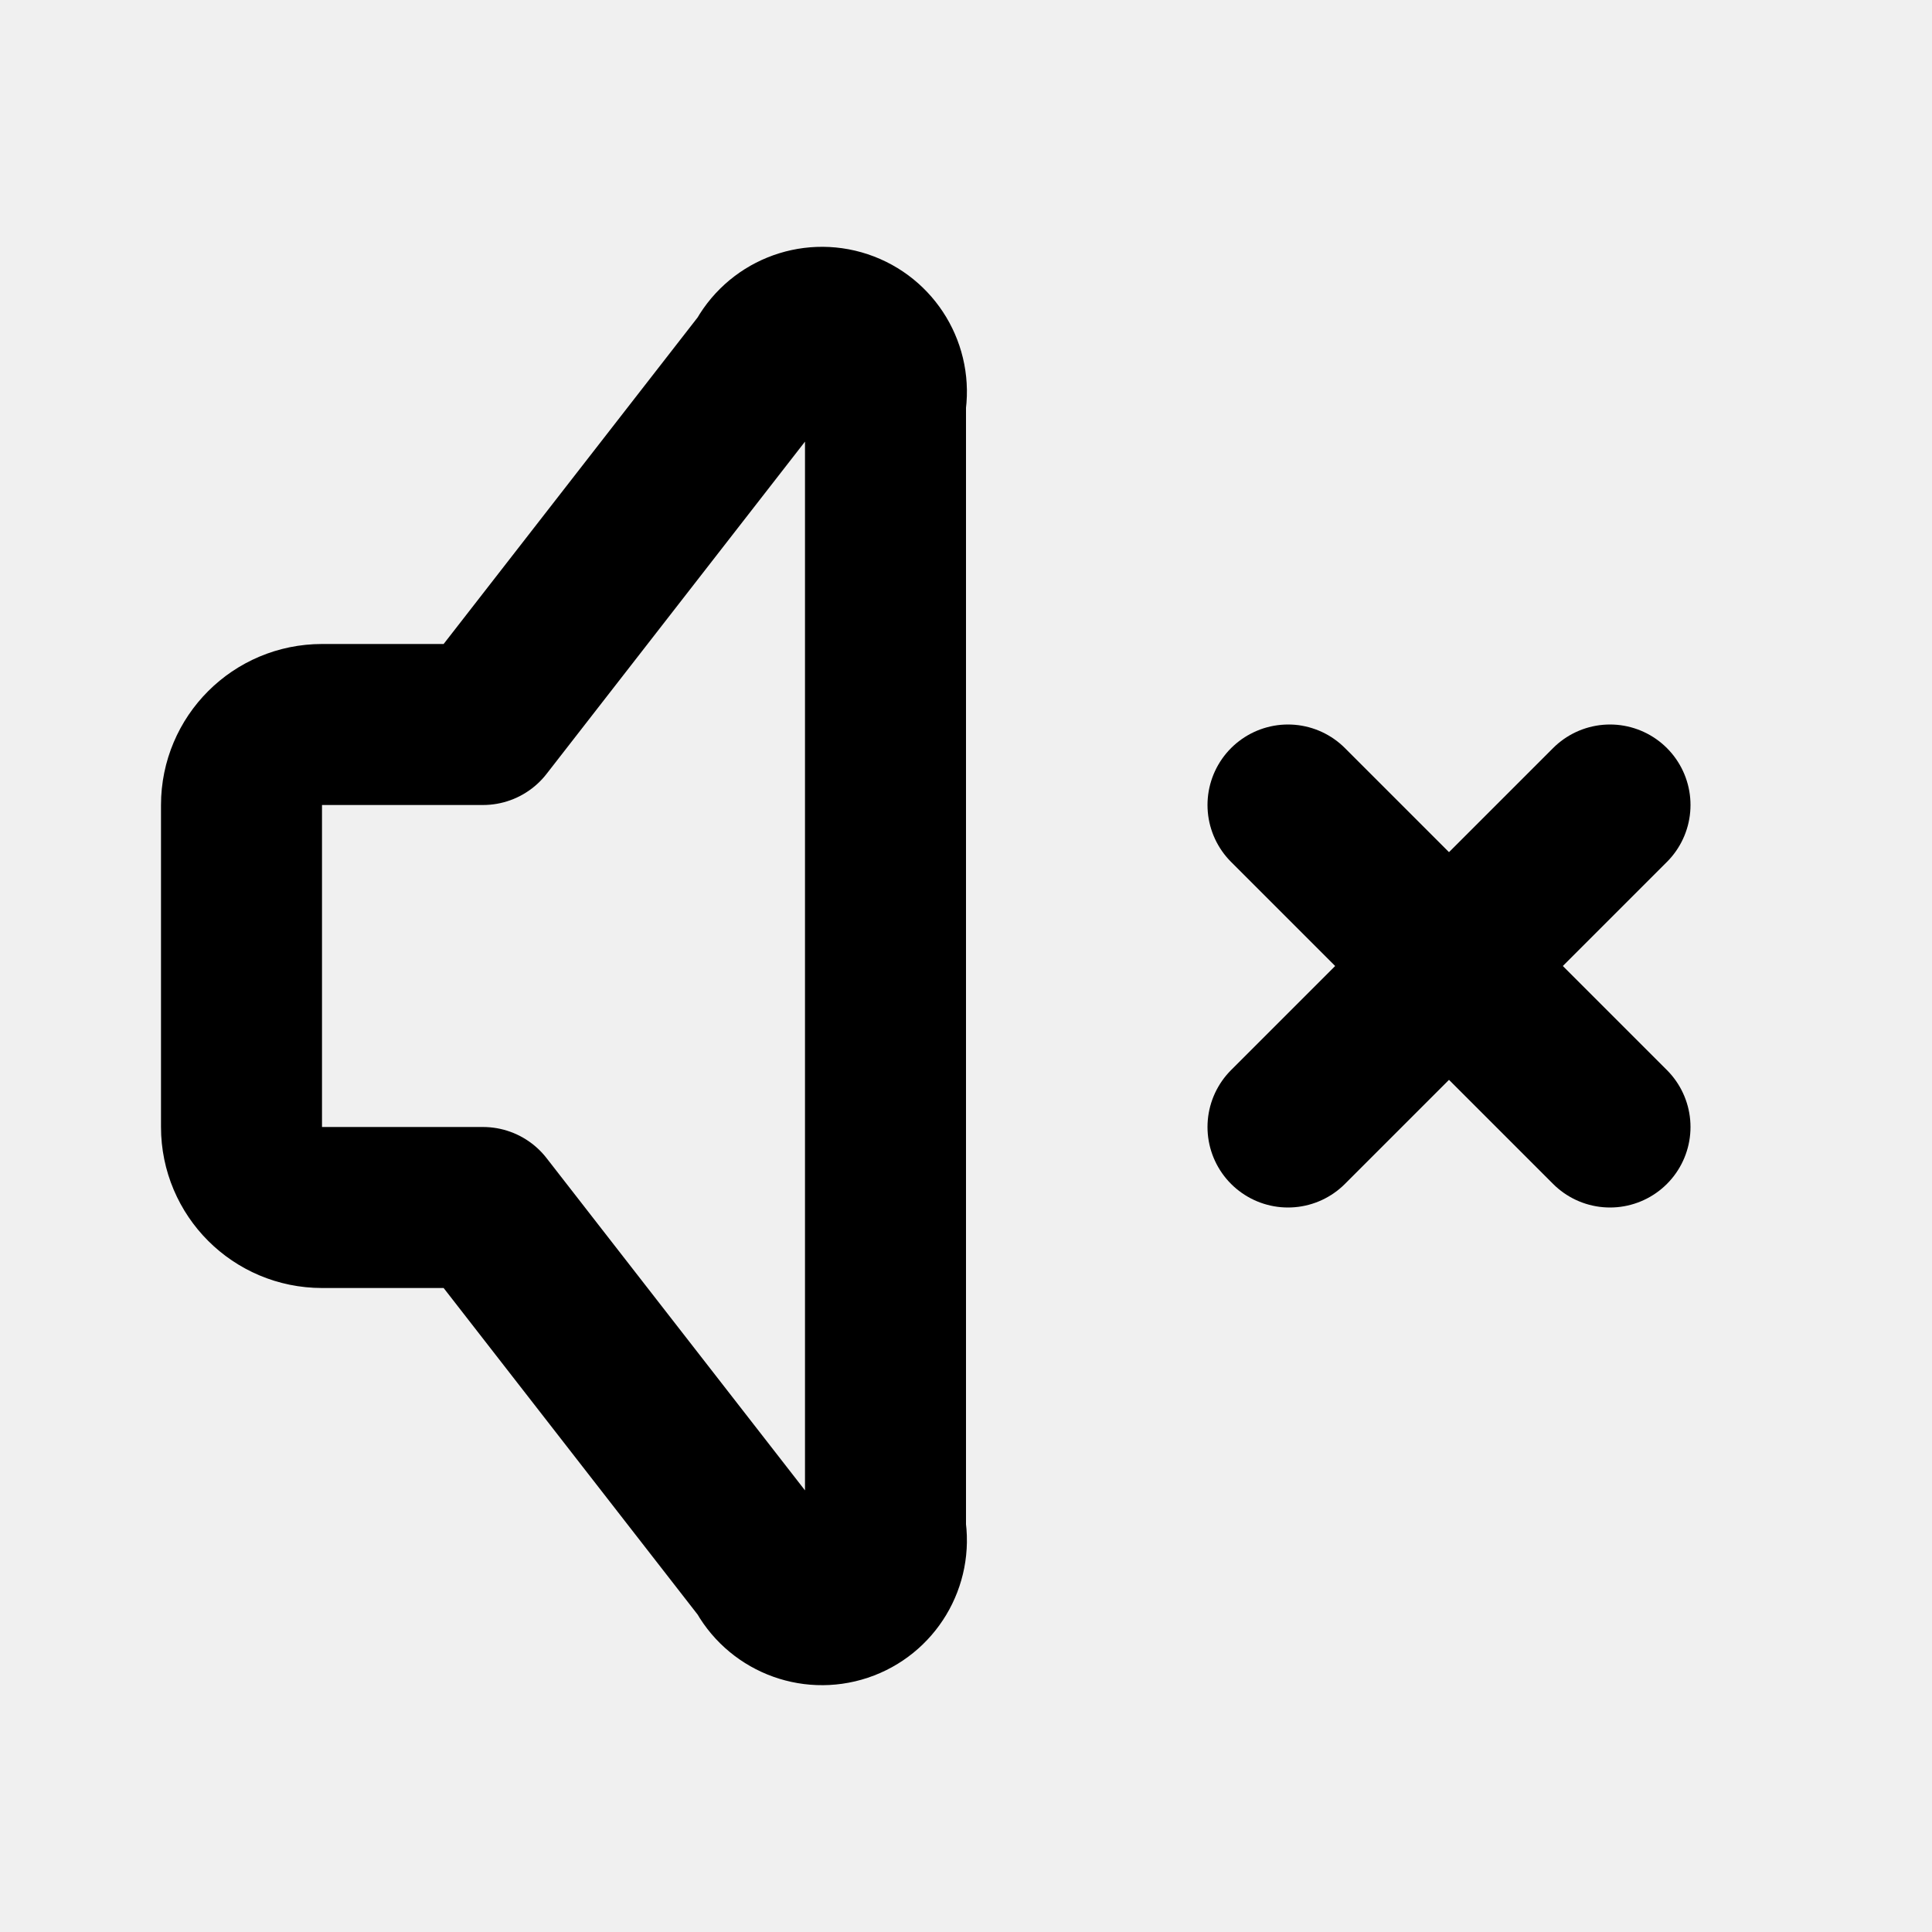
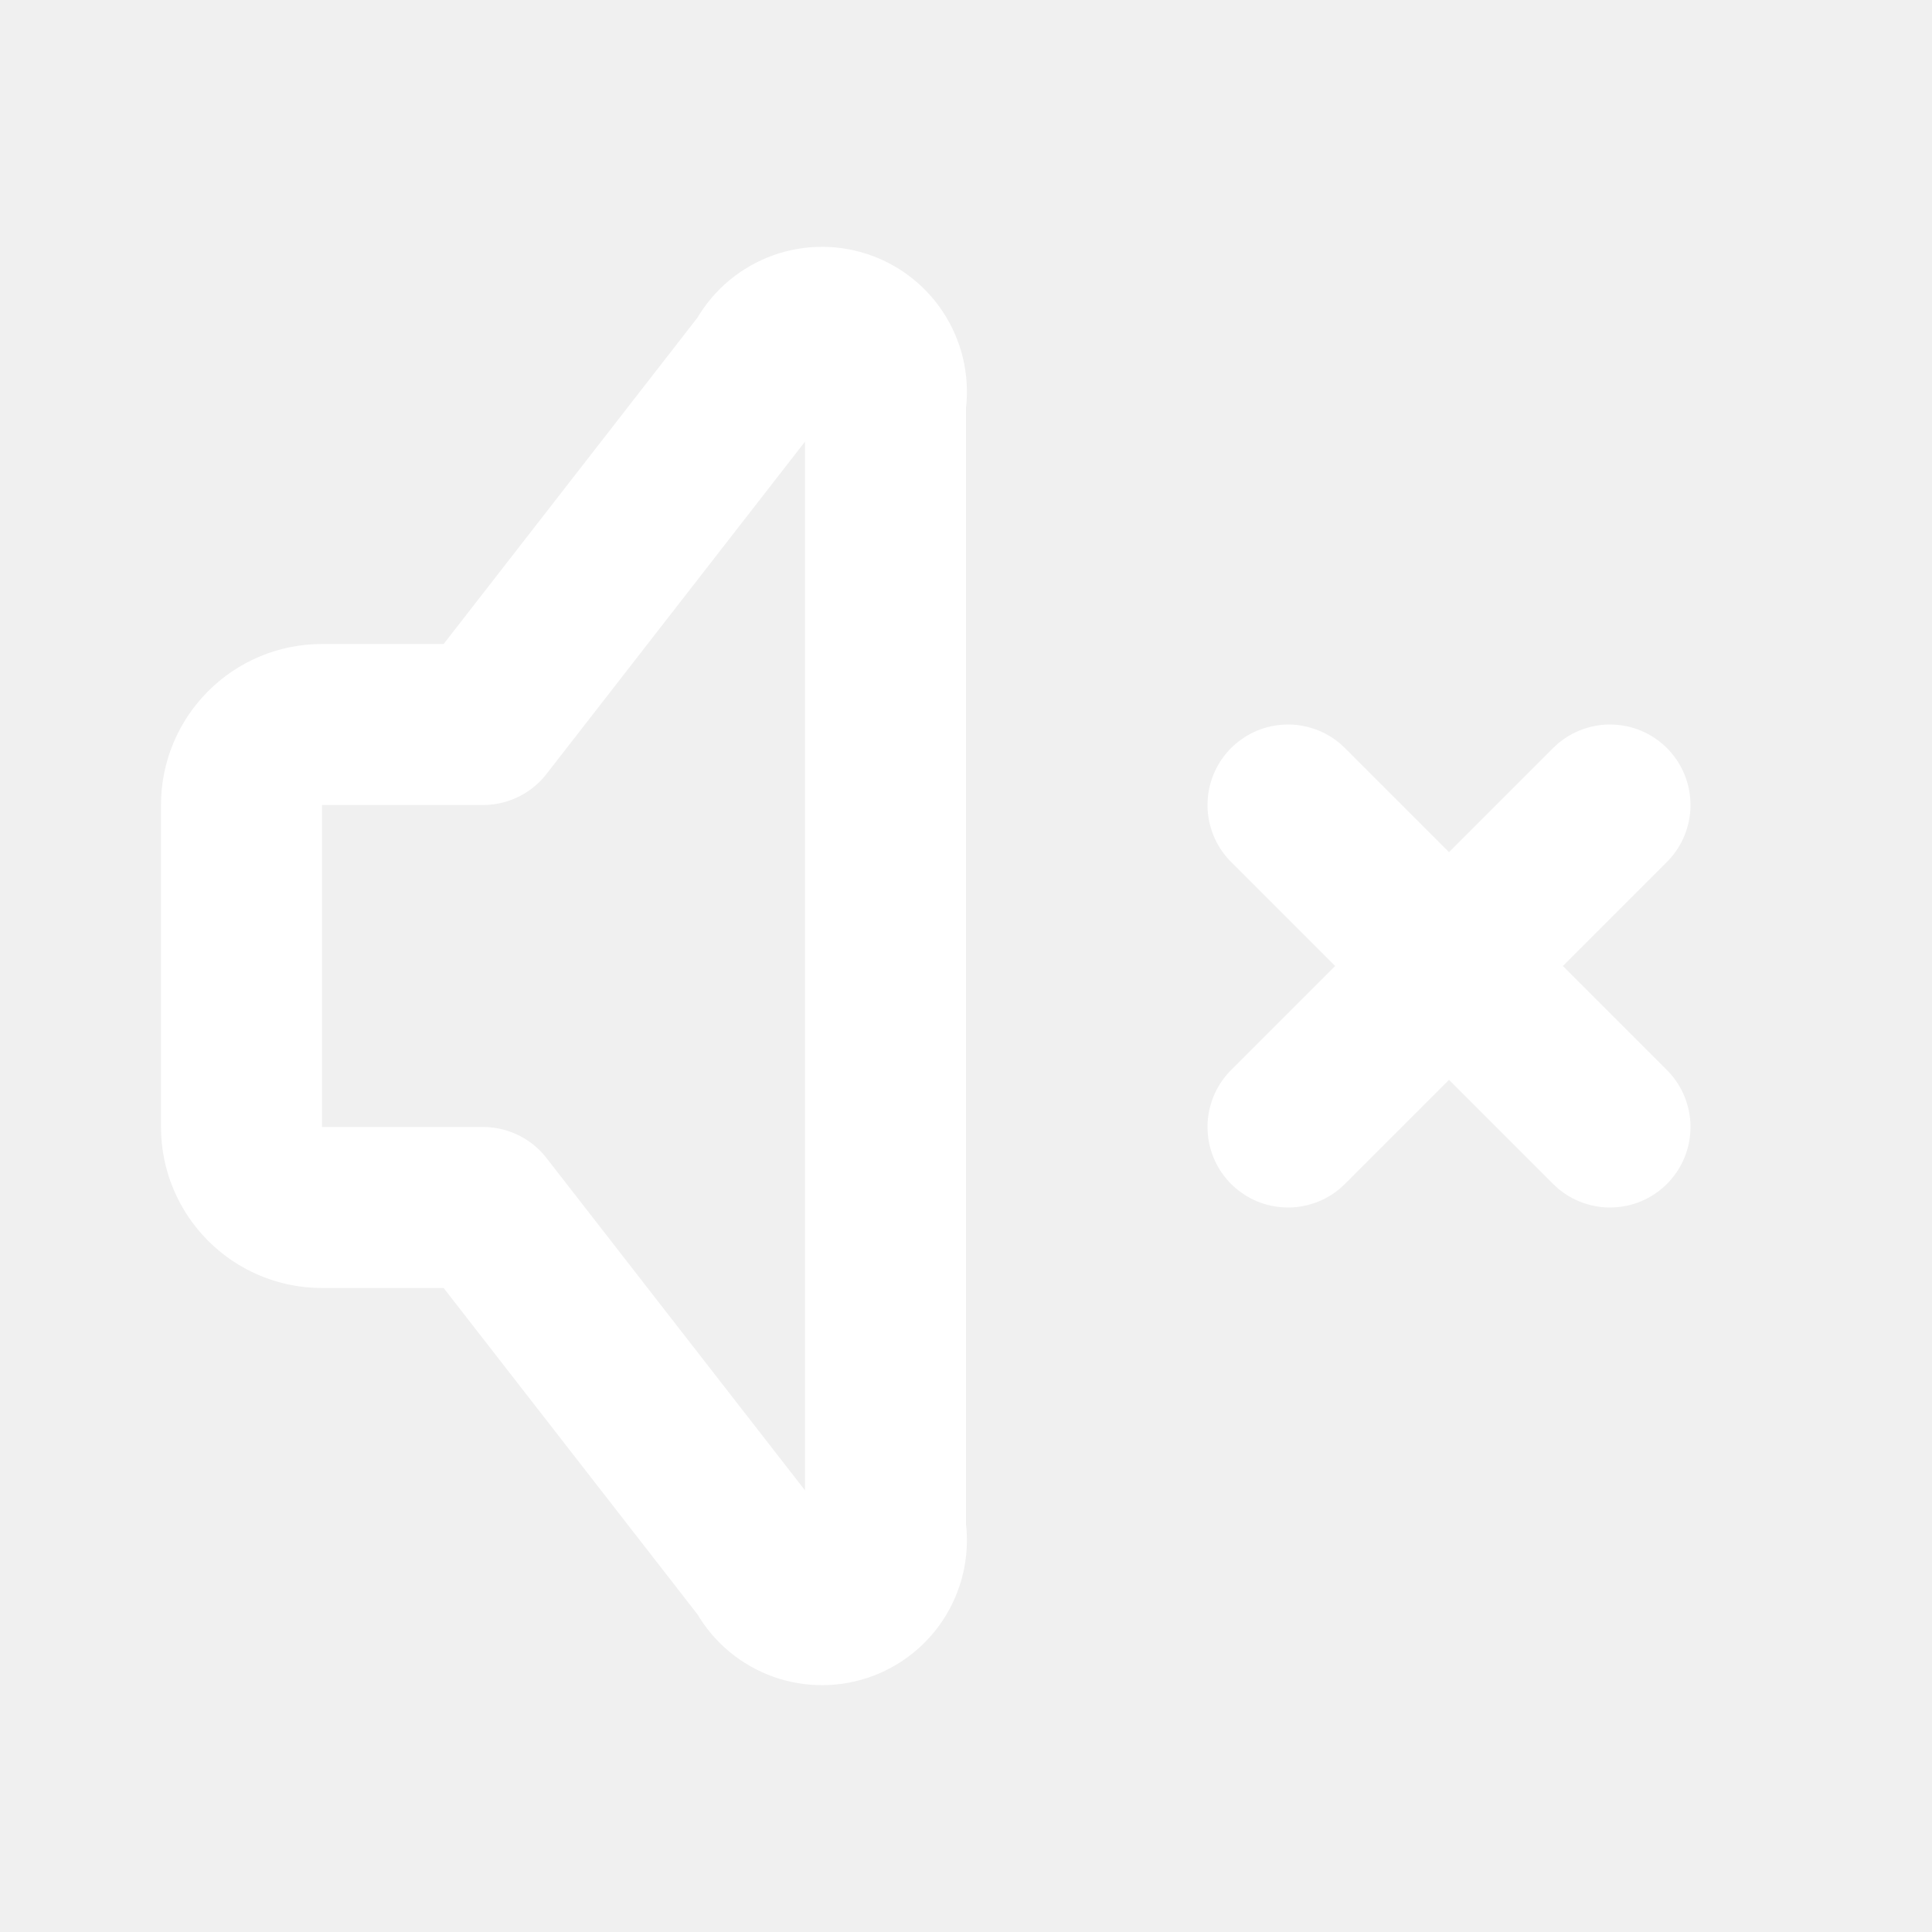
- <svg xmlns="http://www.w3.org/2000/svg" width="24" height="24" viewBox="0 0 24 24" fill="none" stroke="currentColor" stroke-width="2" stroke-linecap="round" stroke-linejoin="round" class="icon icon-tabler icons-tabler-outline icon-tabler-volume-3">
+ <svg xmlns="http://www.w3.org/2000/svg" width="24" height="24" viewBox="0 0 24 24" fill="none" stroke="#ffffff" stroke-width="2" stroke-linecap="round" stroke-linejoin="round" class="icon icon-tabler icons-tabler-outline icon-tabler-volume-3">
  <path stroke="none" d="M0 0h24v24H0z" fill="none" />
  <path d="M6 15h-2a1 1 0 0 1 -1 -1v-4a1 1 0 0 1 1 -1h2l3.5 -4.5a.8 .8 0 0 1 1.5 .5v14a.8 .8 0 0 1 -1.5 .5l-3.5 -4.5" />
  <path d="M16 10l4 4m0 -4l-4 4" />
</svg>
